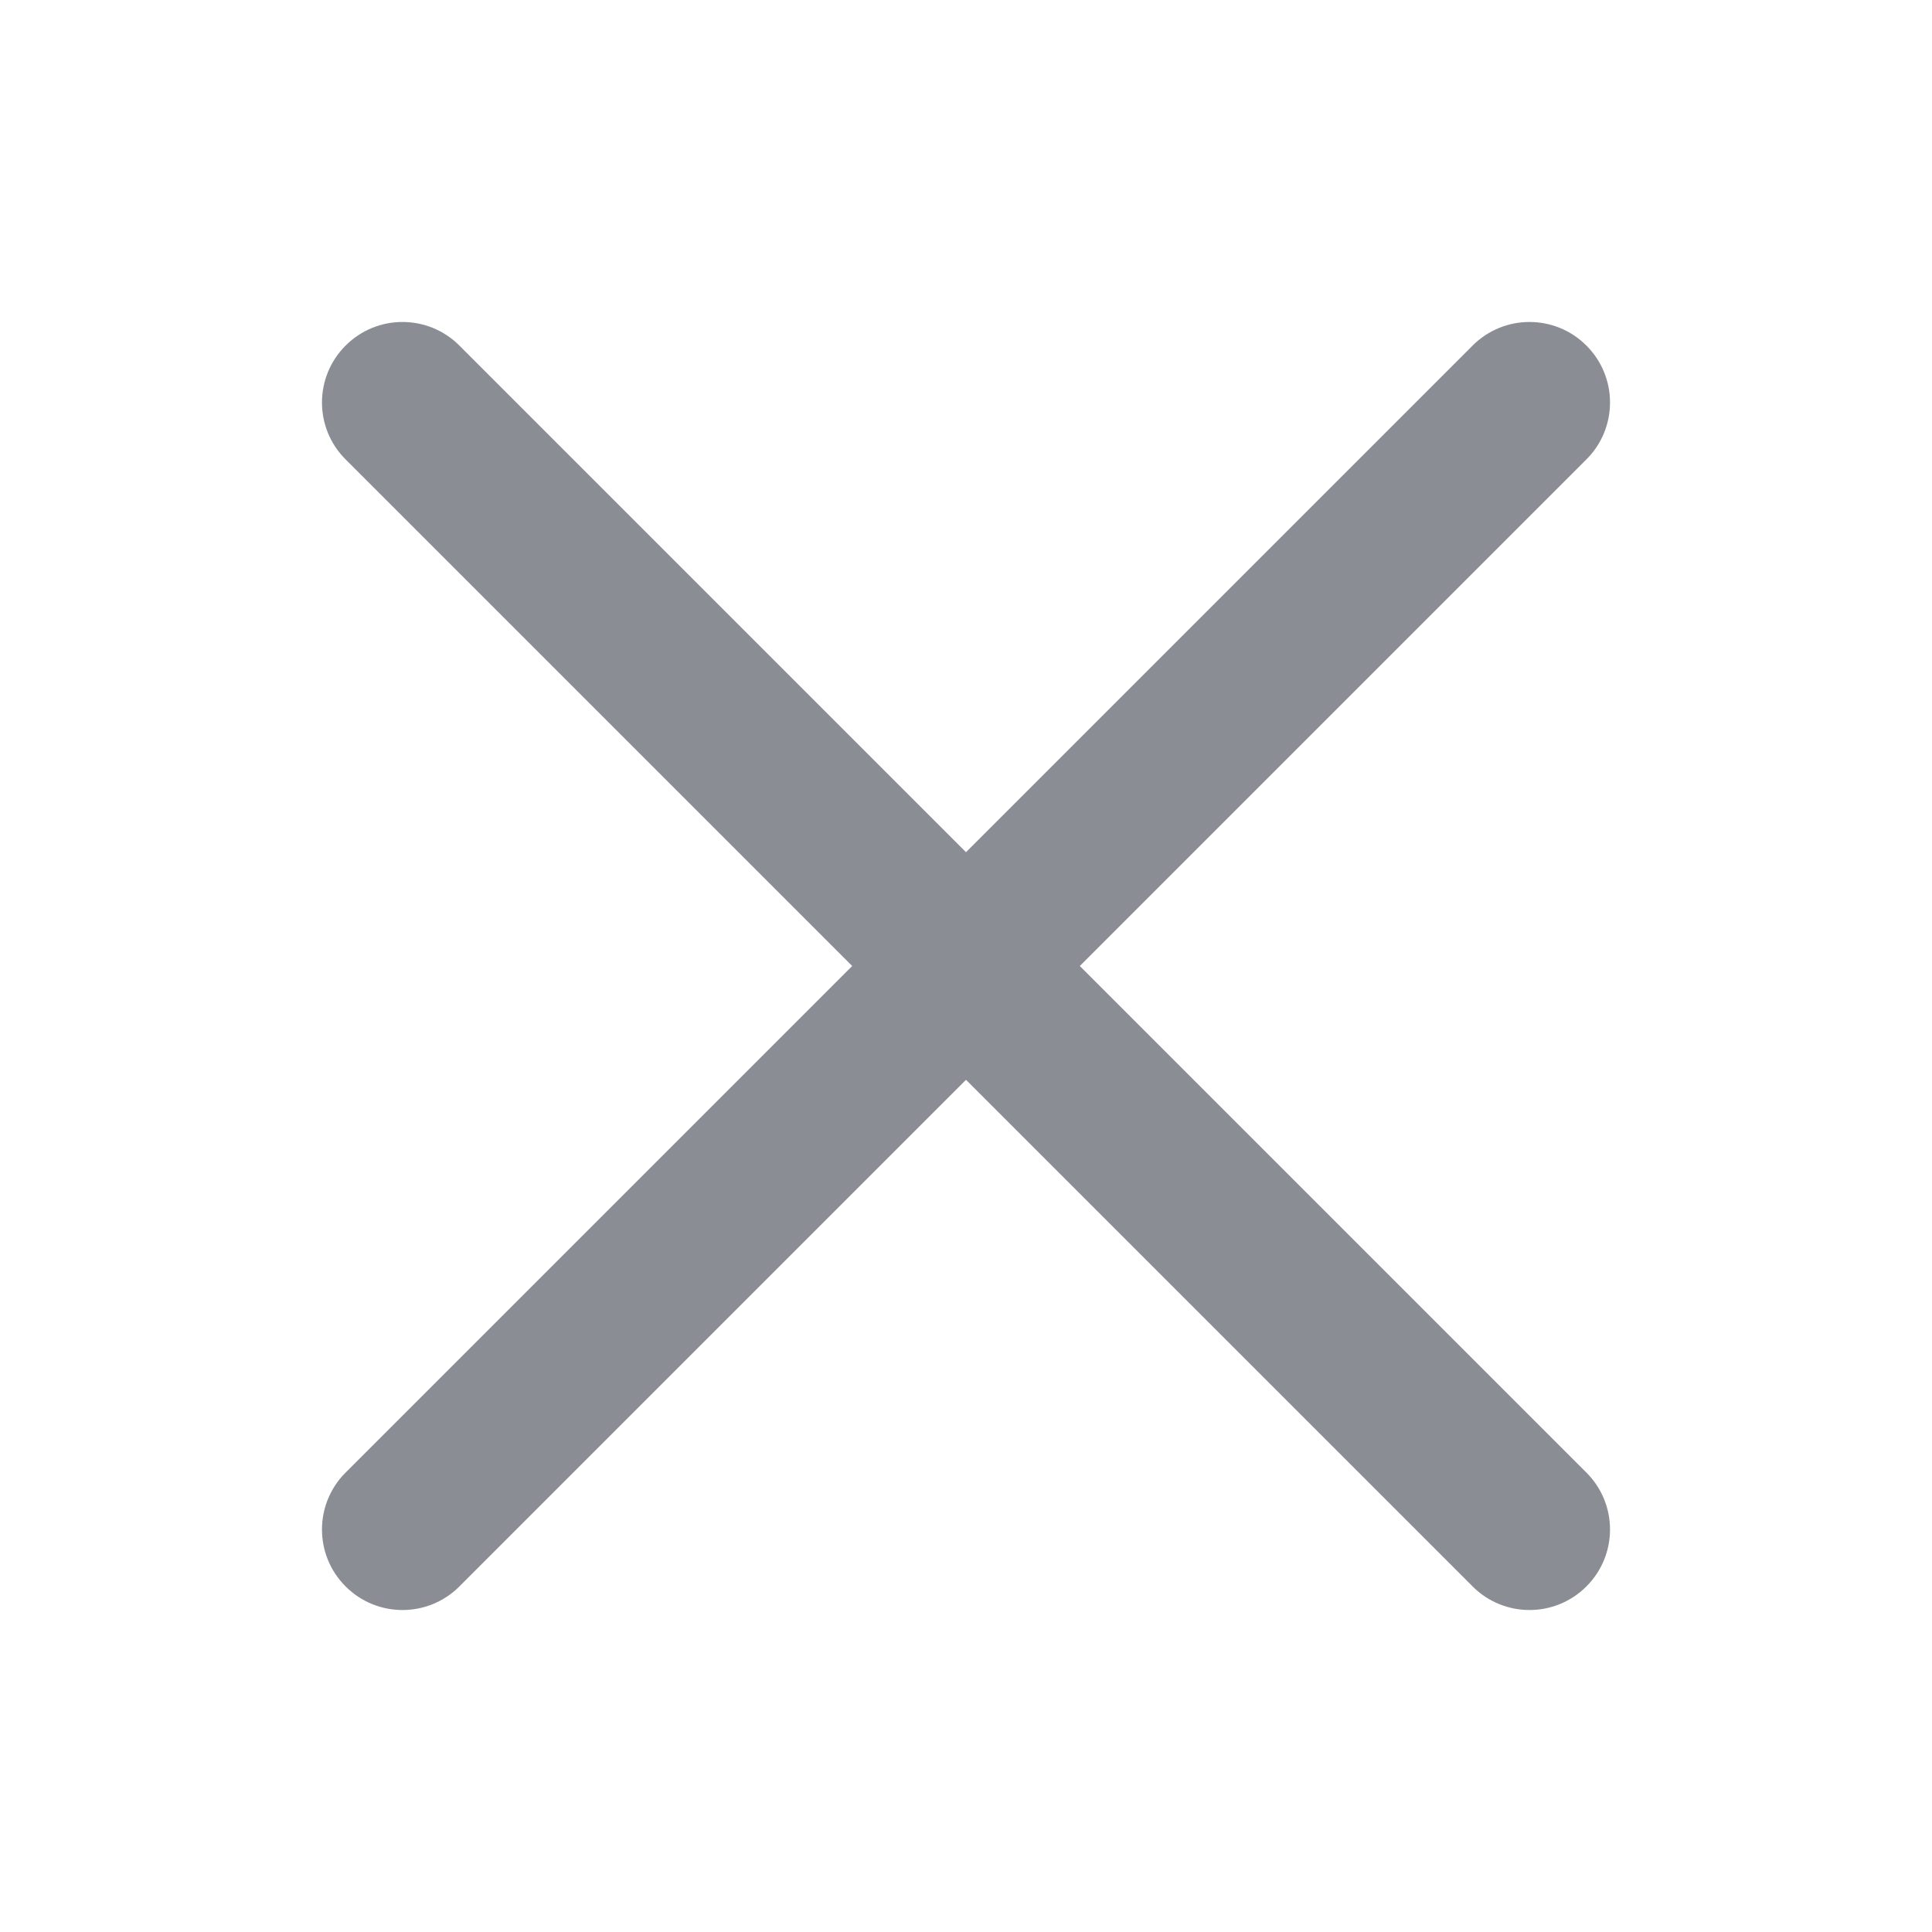
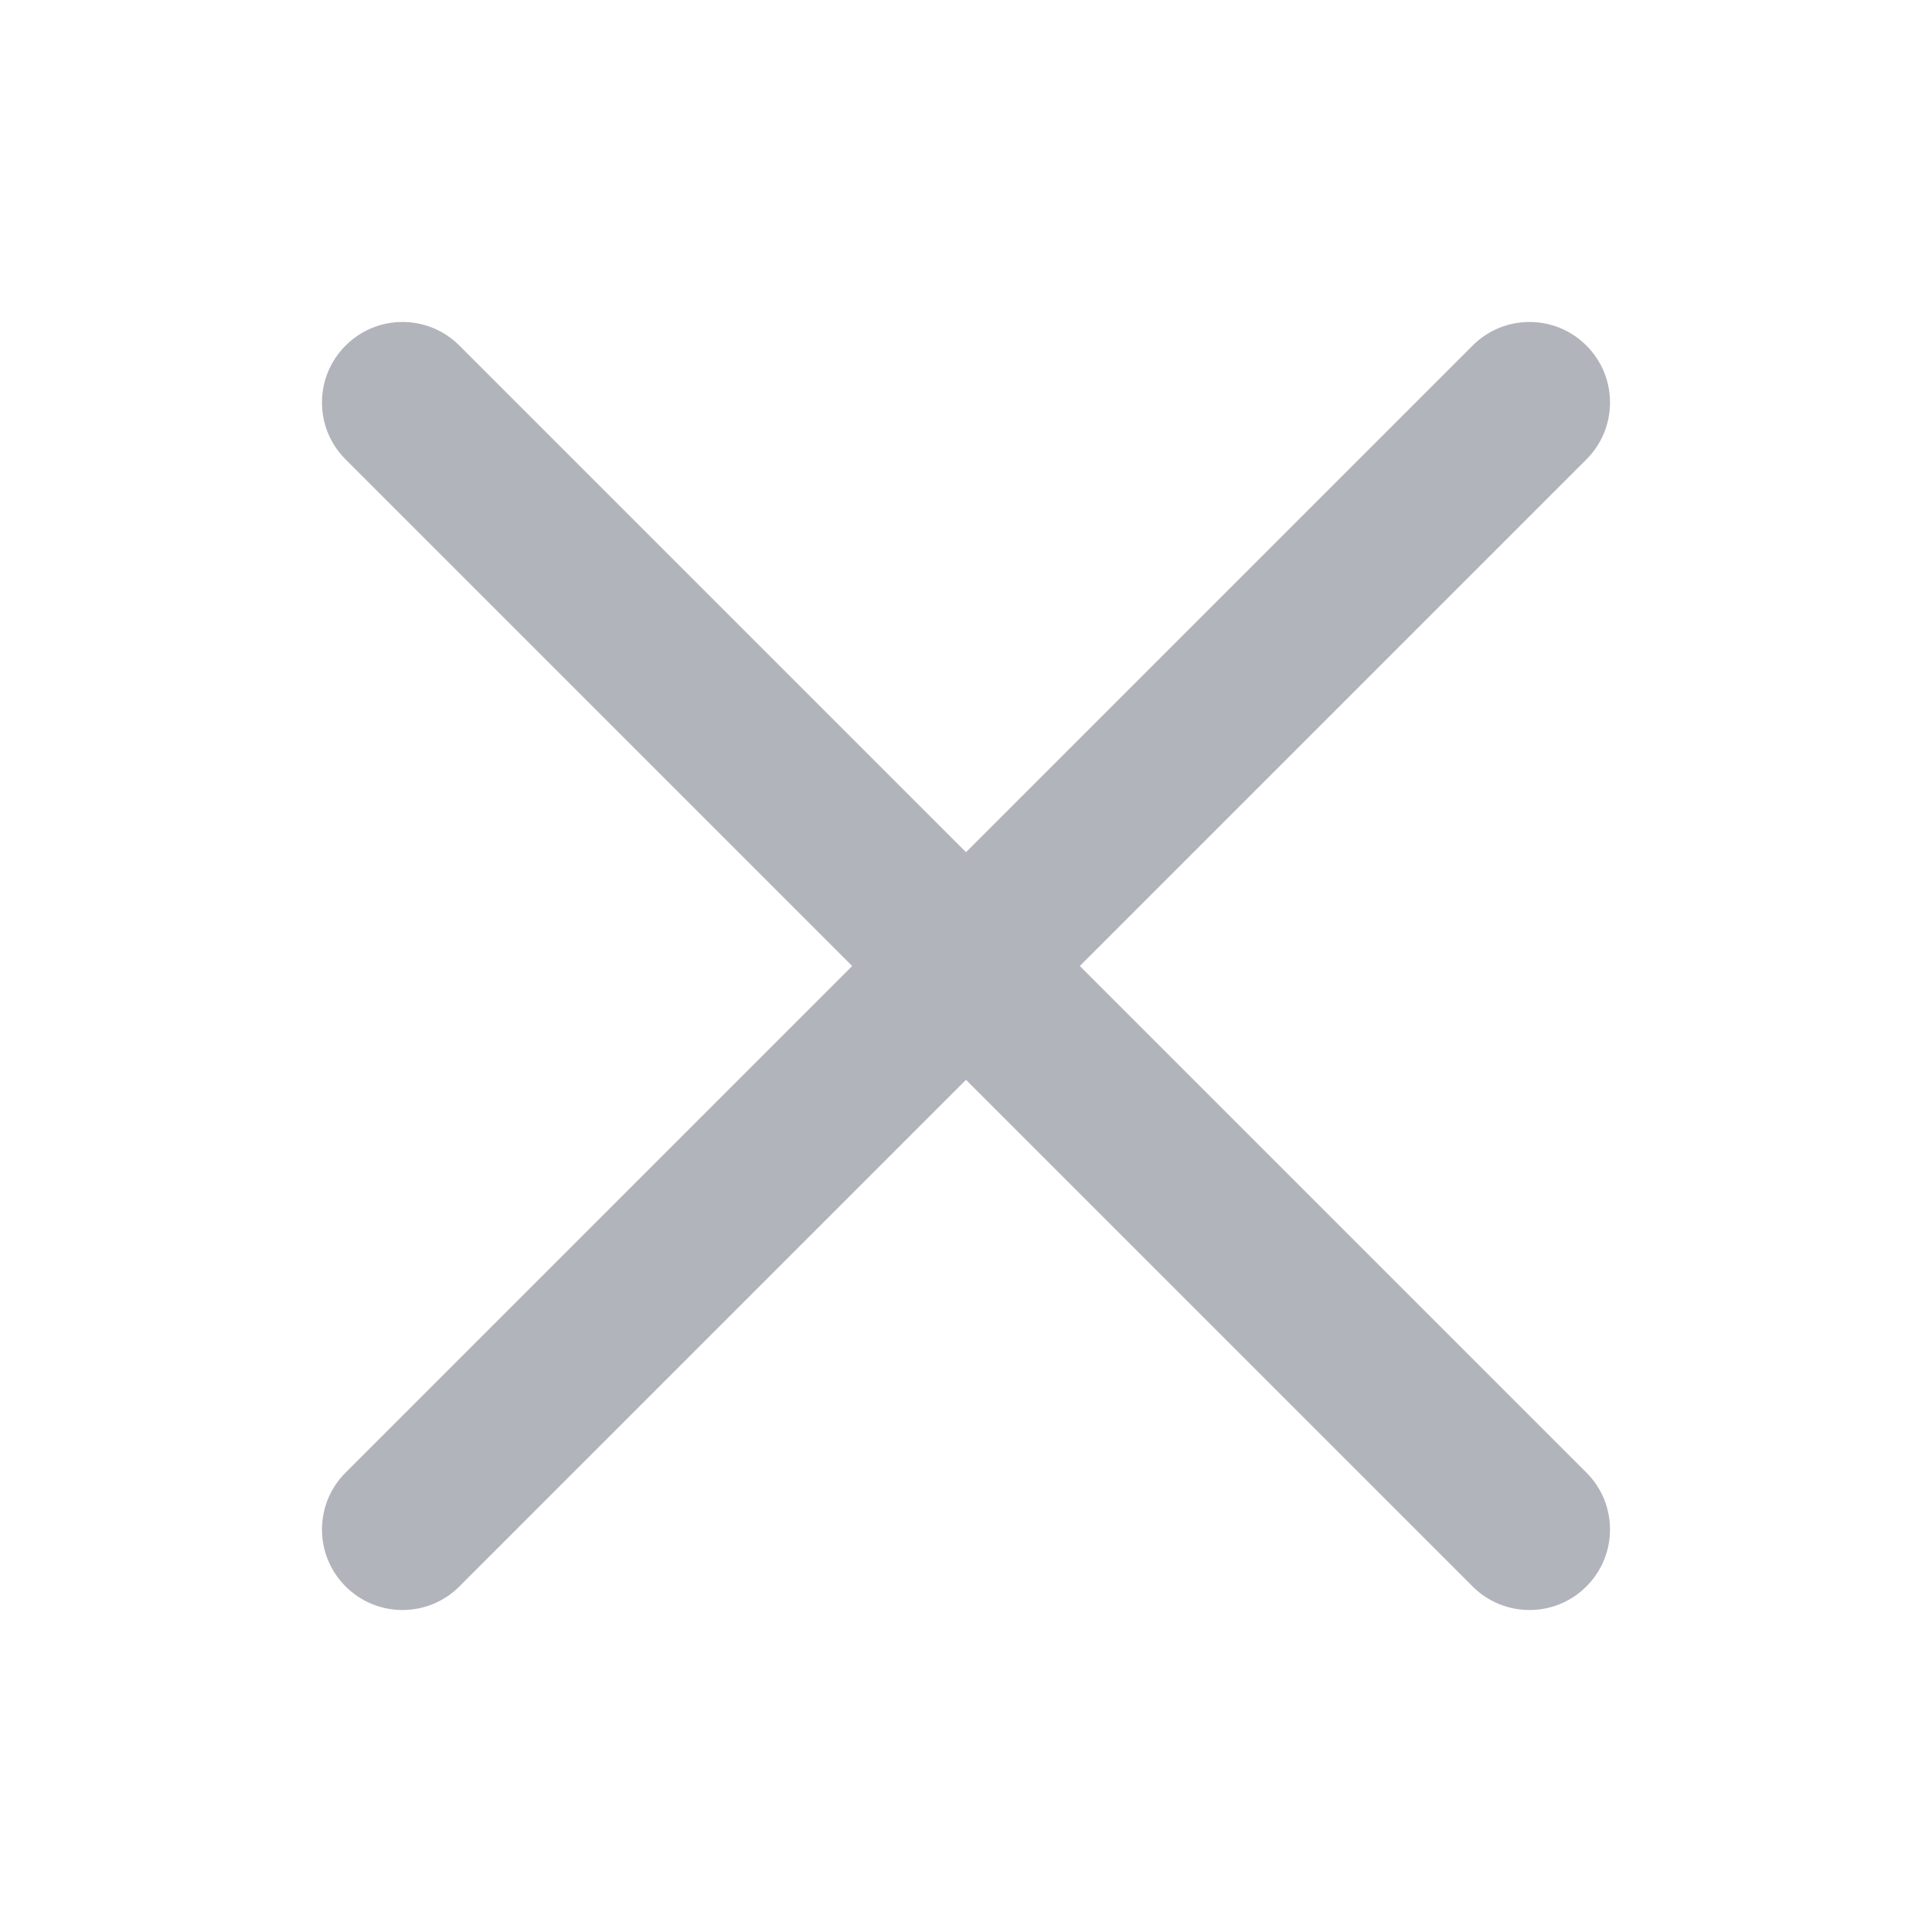
<svg xmlns="http://www.w3.org/2000/svg" width="24" height="24" viewBox="0 0 24 24" fill="none">
-   <path d="M19.707 5.707C20.098 5.317 20.098 4.683 19.707 4.293C19.317 3.902 18.683 3.902 18.293 4.293L12 10.586L5.707 4.293C5.317 3.902 4.683 3.902 4.293 4.293C3.902 4.683 3.902 5.317 4.293 5.707L10.586 12L4.293 18.293C3.902 18.683 3.902 19.317 4.293 19.707C4.683 20.098 5.317 20.098 5.707 19.707L12 13.414L18.293 19.707C18.683 20.098 19.317 20.098 19.707 19.707C20.098 19.317 20.098 18.683 19.707 18.293L13.414 12L19.707 5.707Z" fill="#8A8E94" />
+   <path d="M19.707 5.707C20.098 5.317 20.098 4.683 19.707 4.293C19.317 3.902 18.683 3.902 18.293 4.293L12 10.586L5.707 4.293C5.317 3.902 4.683 3.902 4.293 4.293C3.902 4.683 3.902 5.317 4.293 5.707L10.586 12L4.293 18.293C3.902 18.683 3.902 19.317 4.293 19.707C4.683 20.098 5.317 20.098 5.707 19.707L12 13.414L18.293 19.707C18.683 20.098 19.317 20.098 19.707 19.707C20.098 19.317 20.098 18.683 19.707 18.293L13.414 12L19.707 5.707Z" fill="#B1B4BB" />
</svg>
